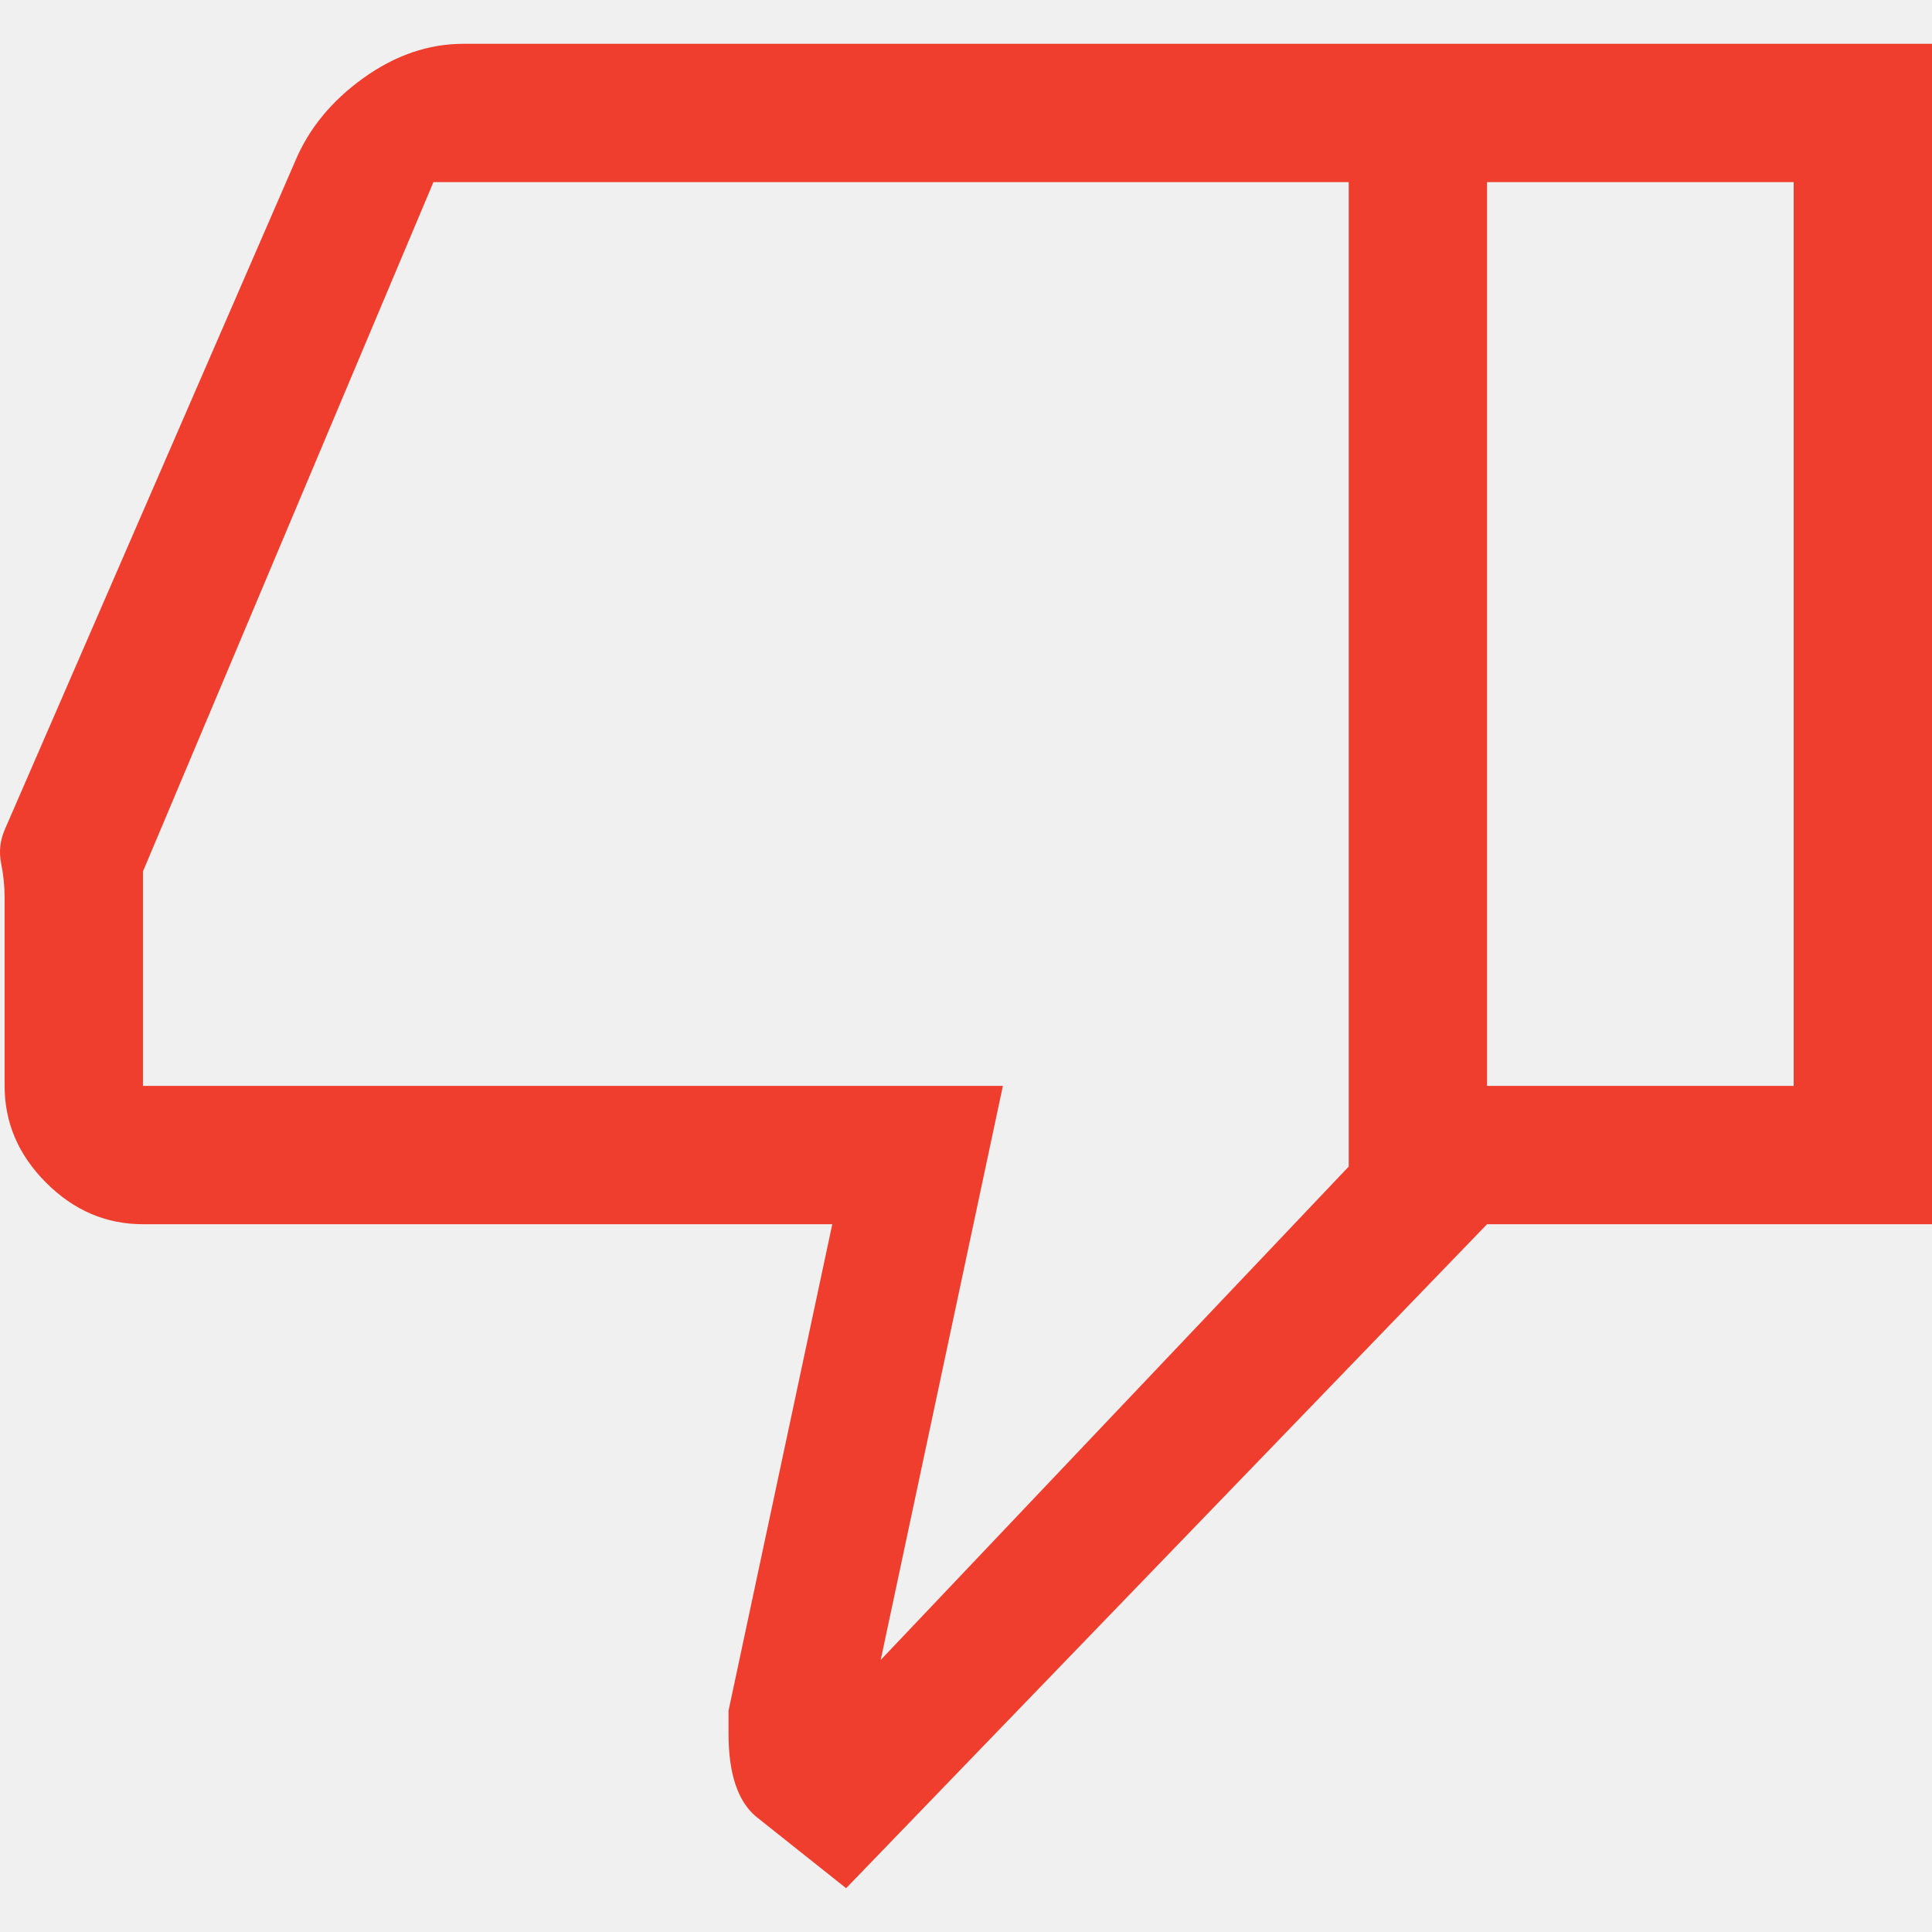
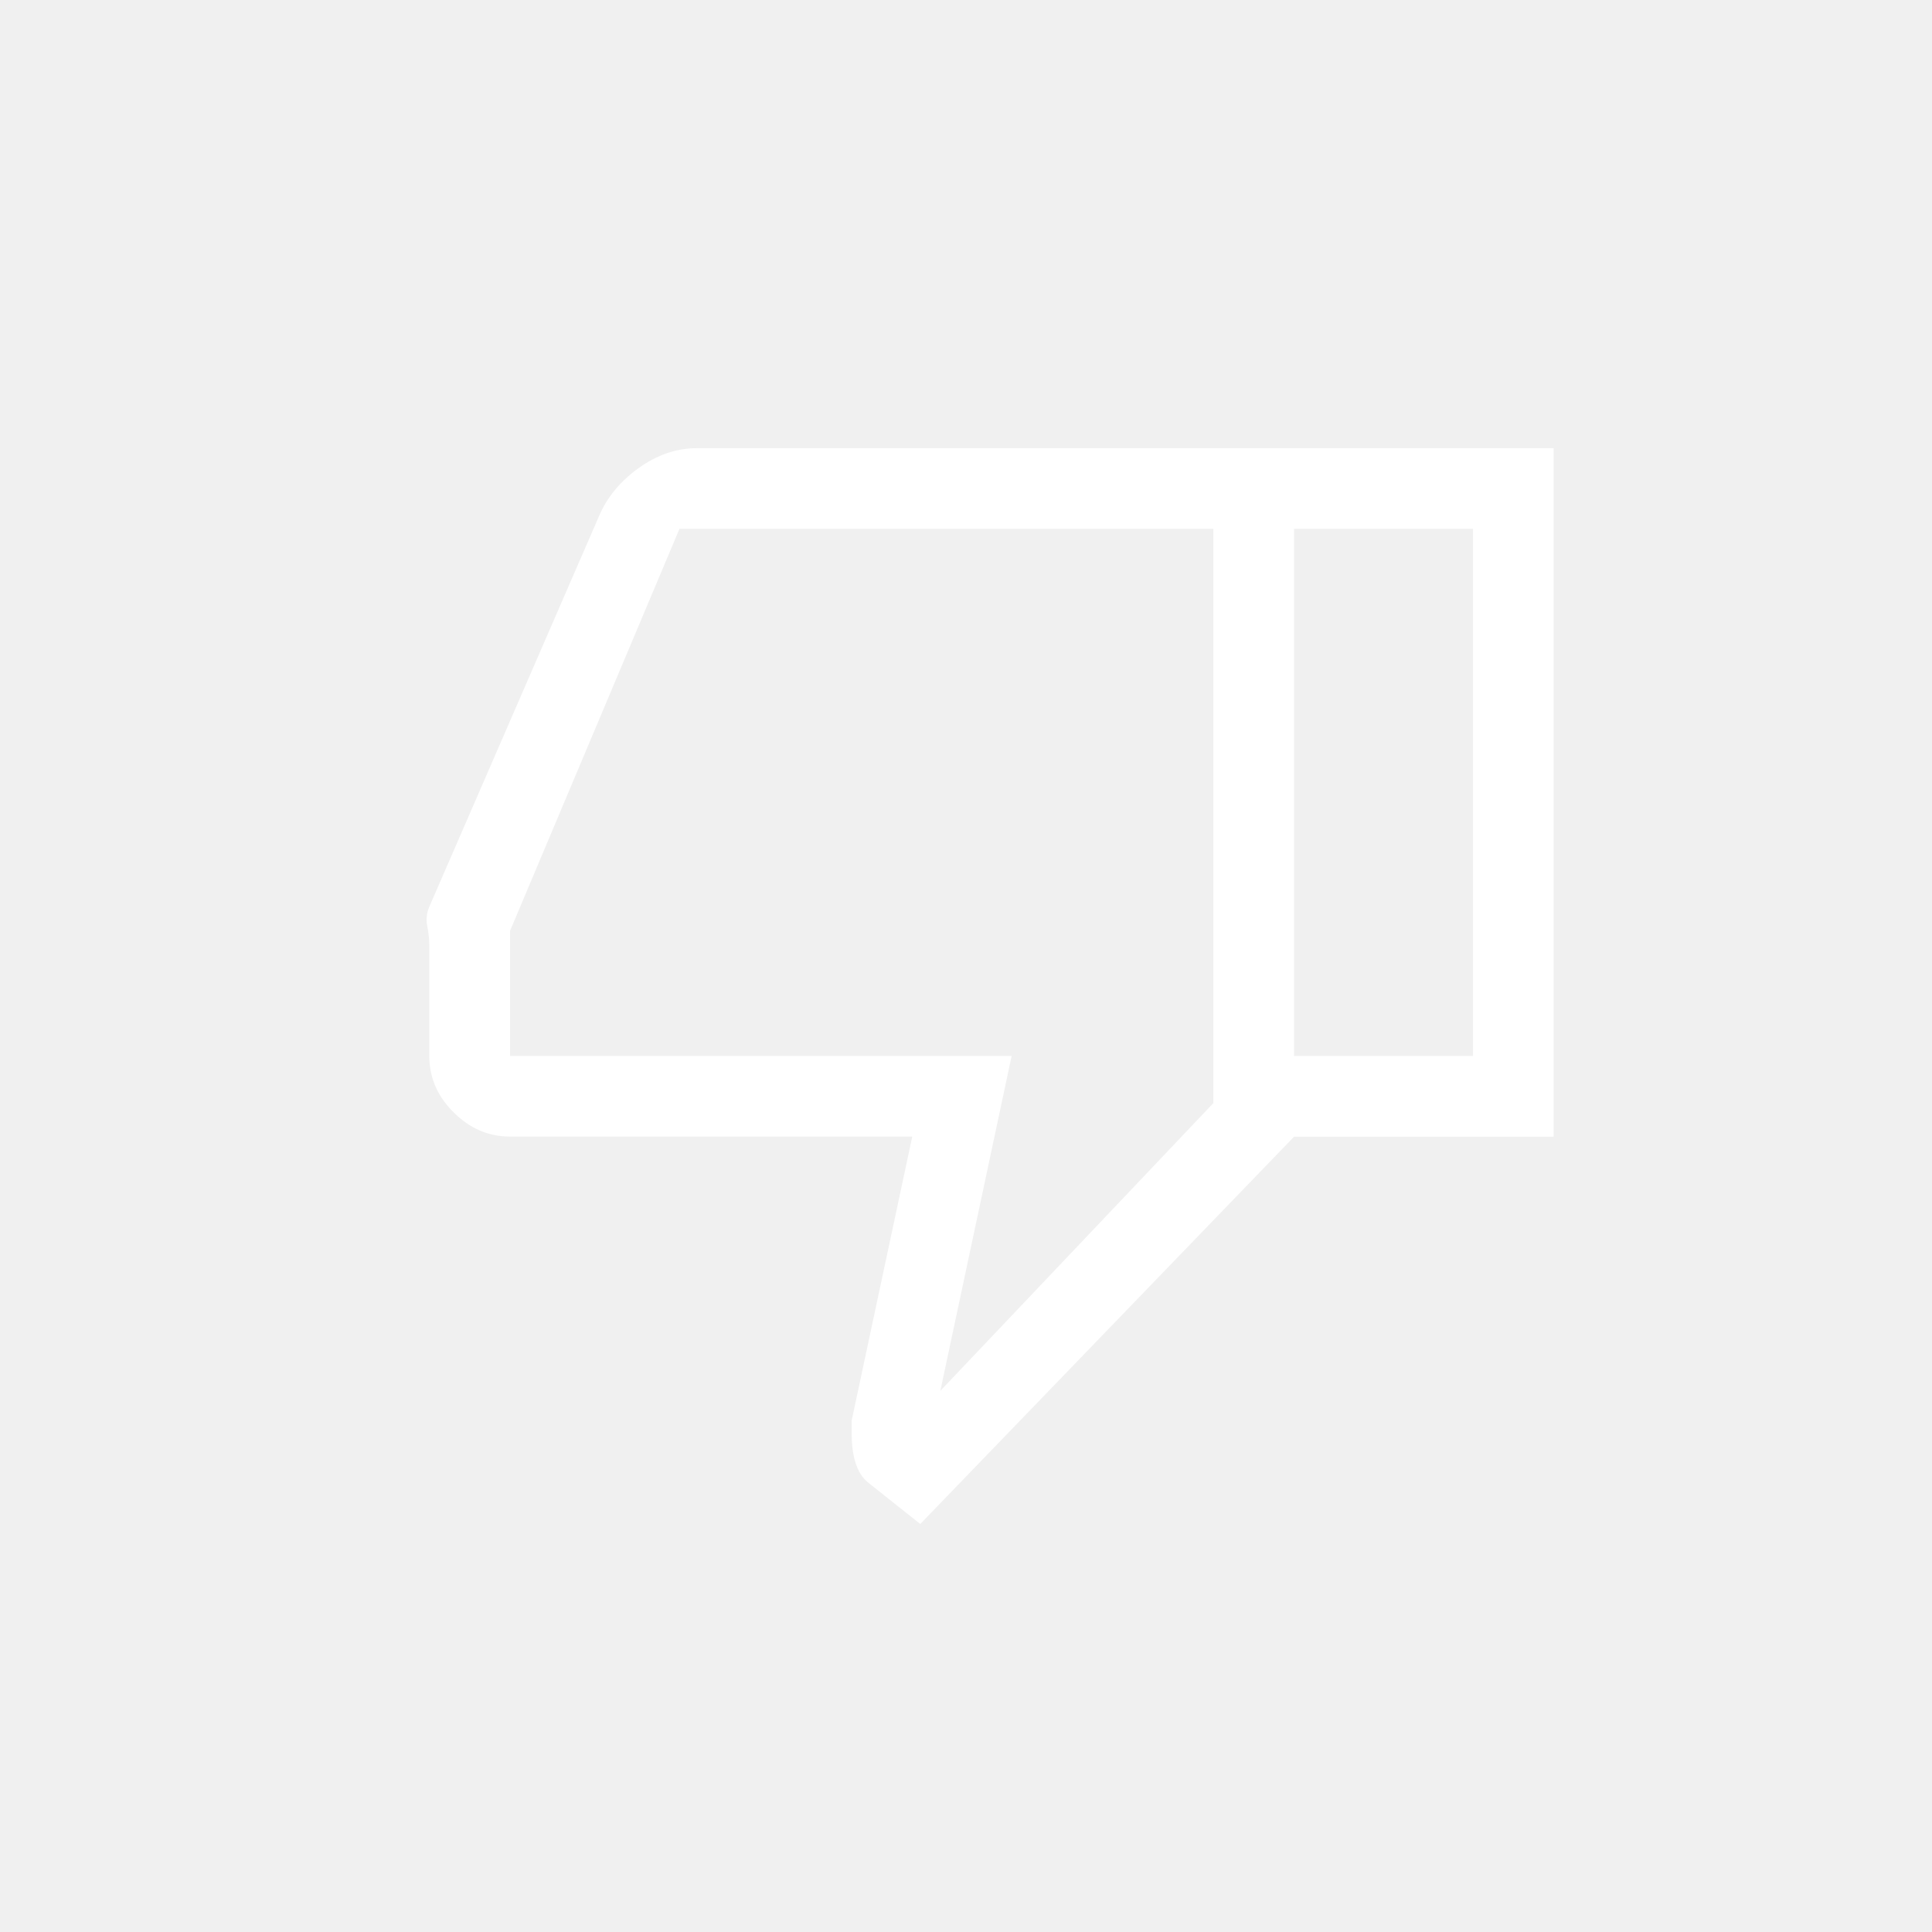
- <svg xmlns="http://www.w3.org/2000/svg" height="48" viewBox="0 96 960 960" width="48" version="1.1" id="svg134">
-   <defs id="defs138" />
-   <path d="m 230.263,117.766 h 508.64 v 586.539 l -318.473,329.928 -44.678,-35.513 q -6.874,-5.728 -10.31,-16.038 -3.437,-10.31 -3.437,-25.203 V 946.024 L 413.556,704.305 H 71.026 q -27.494,0 -48.115,-20.621 Q 2.291,663.064 2.291,635.57 v -93.754 q 0,-8.204 -1.718,-16.795 -1.718,-8.592 1.718,-16.611 L 146.635,176.191 q 10.171,-24.344 33.904,-41.384 23.732,-17.041 49.724,-17.041 z m 439.905,68.735 H 215.37 L 71.026,529.031 V 635.57 H 498.329 L 437.613,920.821 670.167,675.666 Z m 0,489.165 V 186.501 Z m 68.735,28.64 V 635.57 H 891.265 V 186.501 H 738.902 V 117.766 H 960 v 586.539 z" id="path132" style="fill:#ef3e2d;fill-opacity:1;stroke-width:1.146" />
+ <svg xmlns="http://www.w3.org/2000/svg" width="72" height="72" viewBox="0 0 19.05 19.05" version="1.1" id="svg5" xml:space="preserve">
+   <defs id="defs2" />
+   <g id="layer1">
+     <path d="m 6.872,4.419 h 5.888 v 6.789 l -3.686,3.819 -0.517,-0.411 q -0.08,-0.066 -0.119,-0.186 -0.04,-0.119 -0.04,-0.292 v -0.133 l 0.597,-2.798 h -3.965 q -0.318,0 -0.557,-0.239 Q 4.233,10.731 4.233,10.412 V 9.327 q 0,-0.095 -0.02,-0.194 -0.02,-0.099 0.02,-0.192 L 5.904,5.095 q 0.118,-0.282 0.392,-0.479 0.275,-0.197 0.576,-0.197 z M 11.964,5.214 H 6.7 L 5.029,9.179 V 10.412 H 9.975 L 9.272,13.714 11.964,10.877 Z m 0,5.662 V 5.214 Z m 0.796,0.332 v -0.796 h 1.764 V 5.214 H 12.76 V 4.419 h 2.559 v 6.789 z" id="path132-7" style="fill:#ffffff;fill-opacity:1;stroke-width:0.013" />
+   </g>
</svg>
